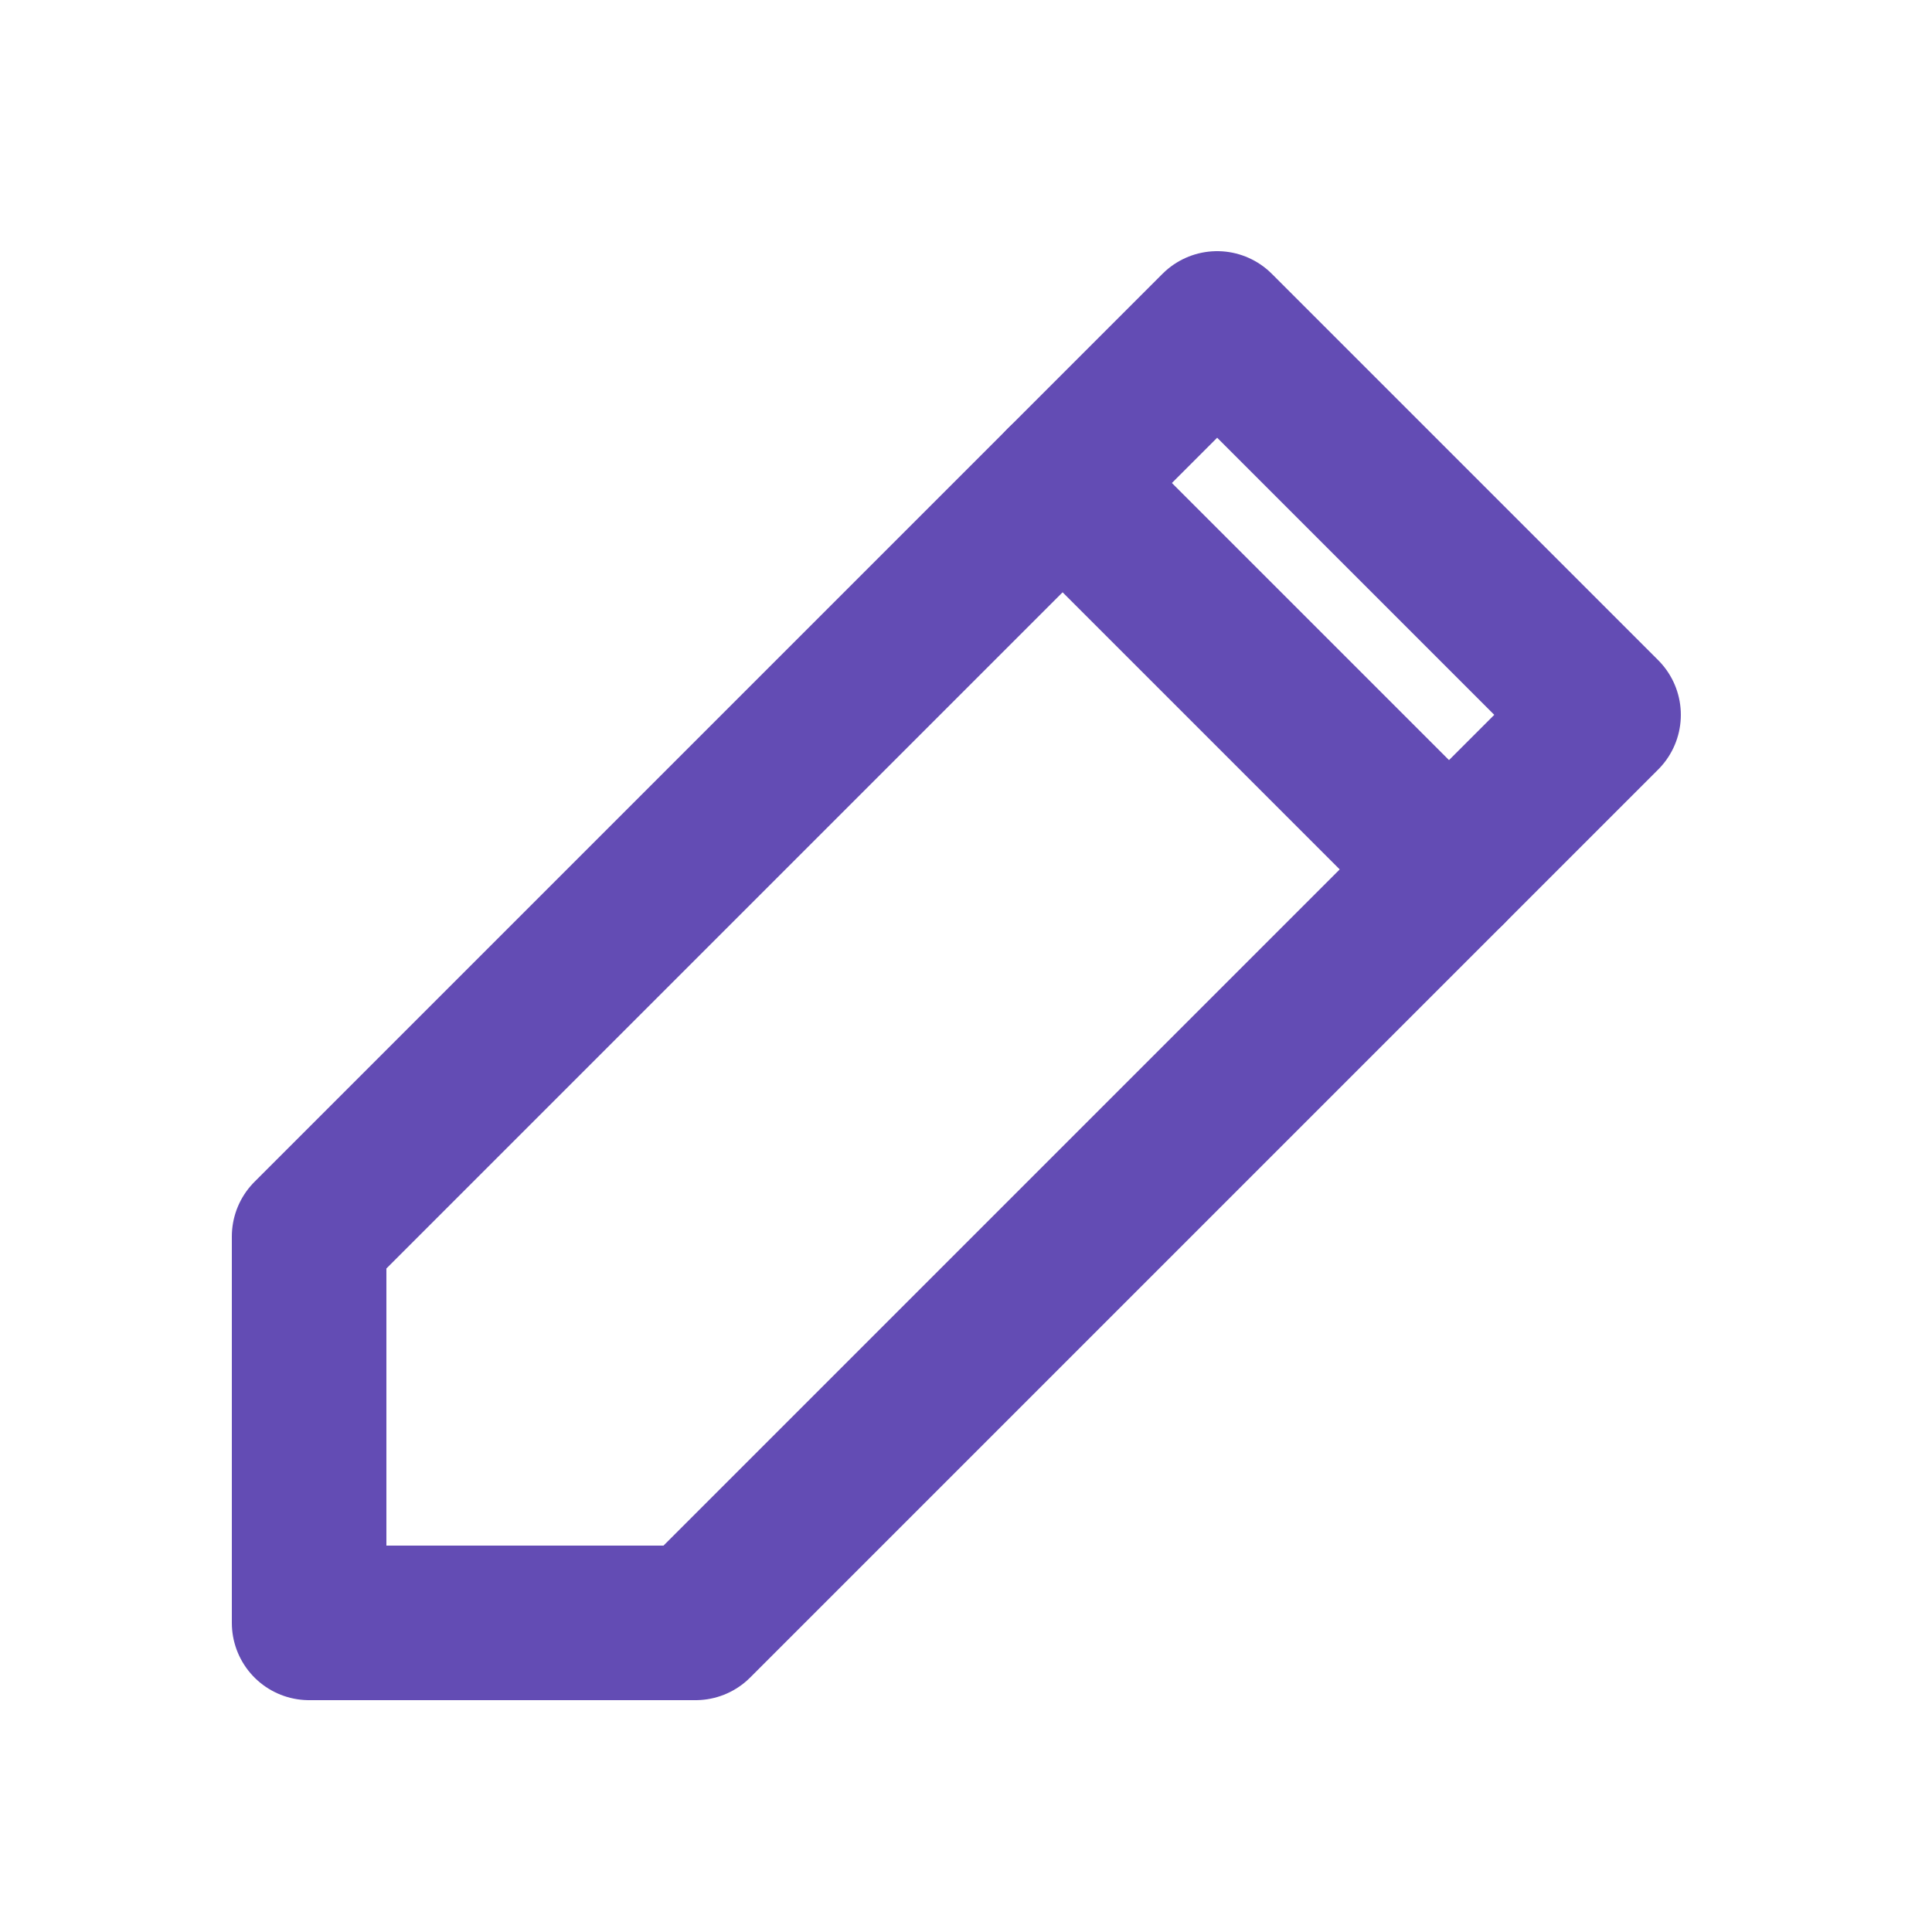
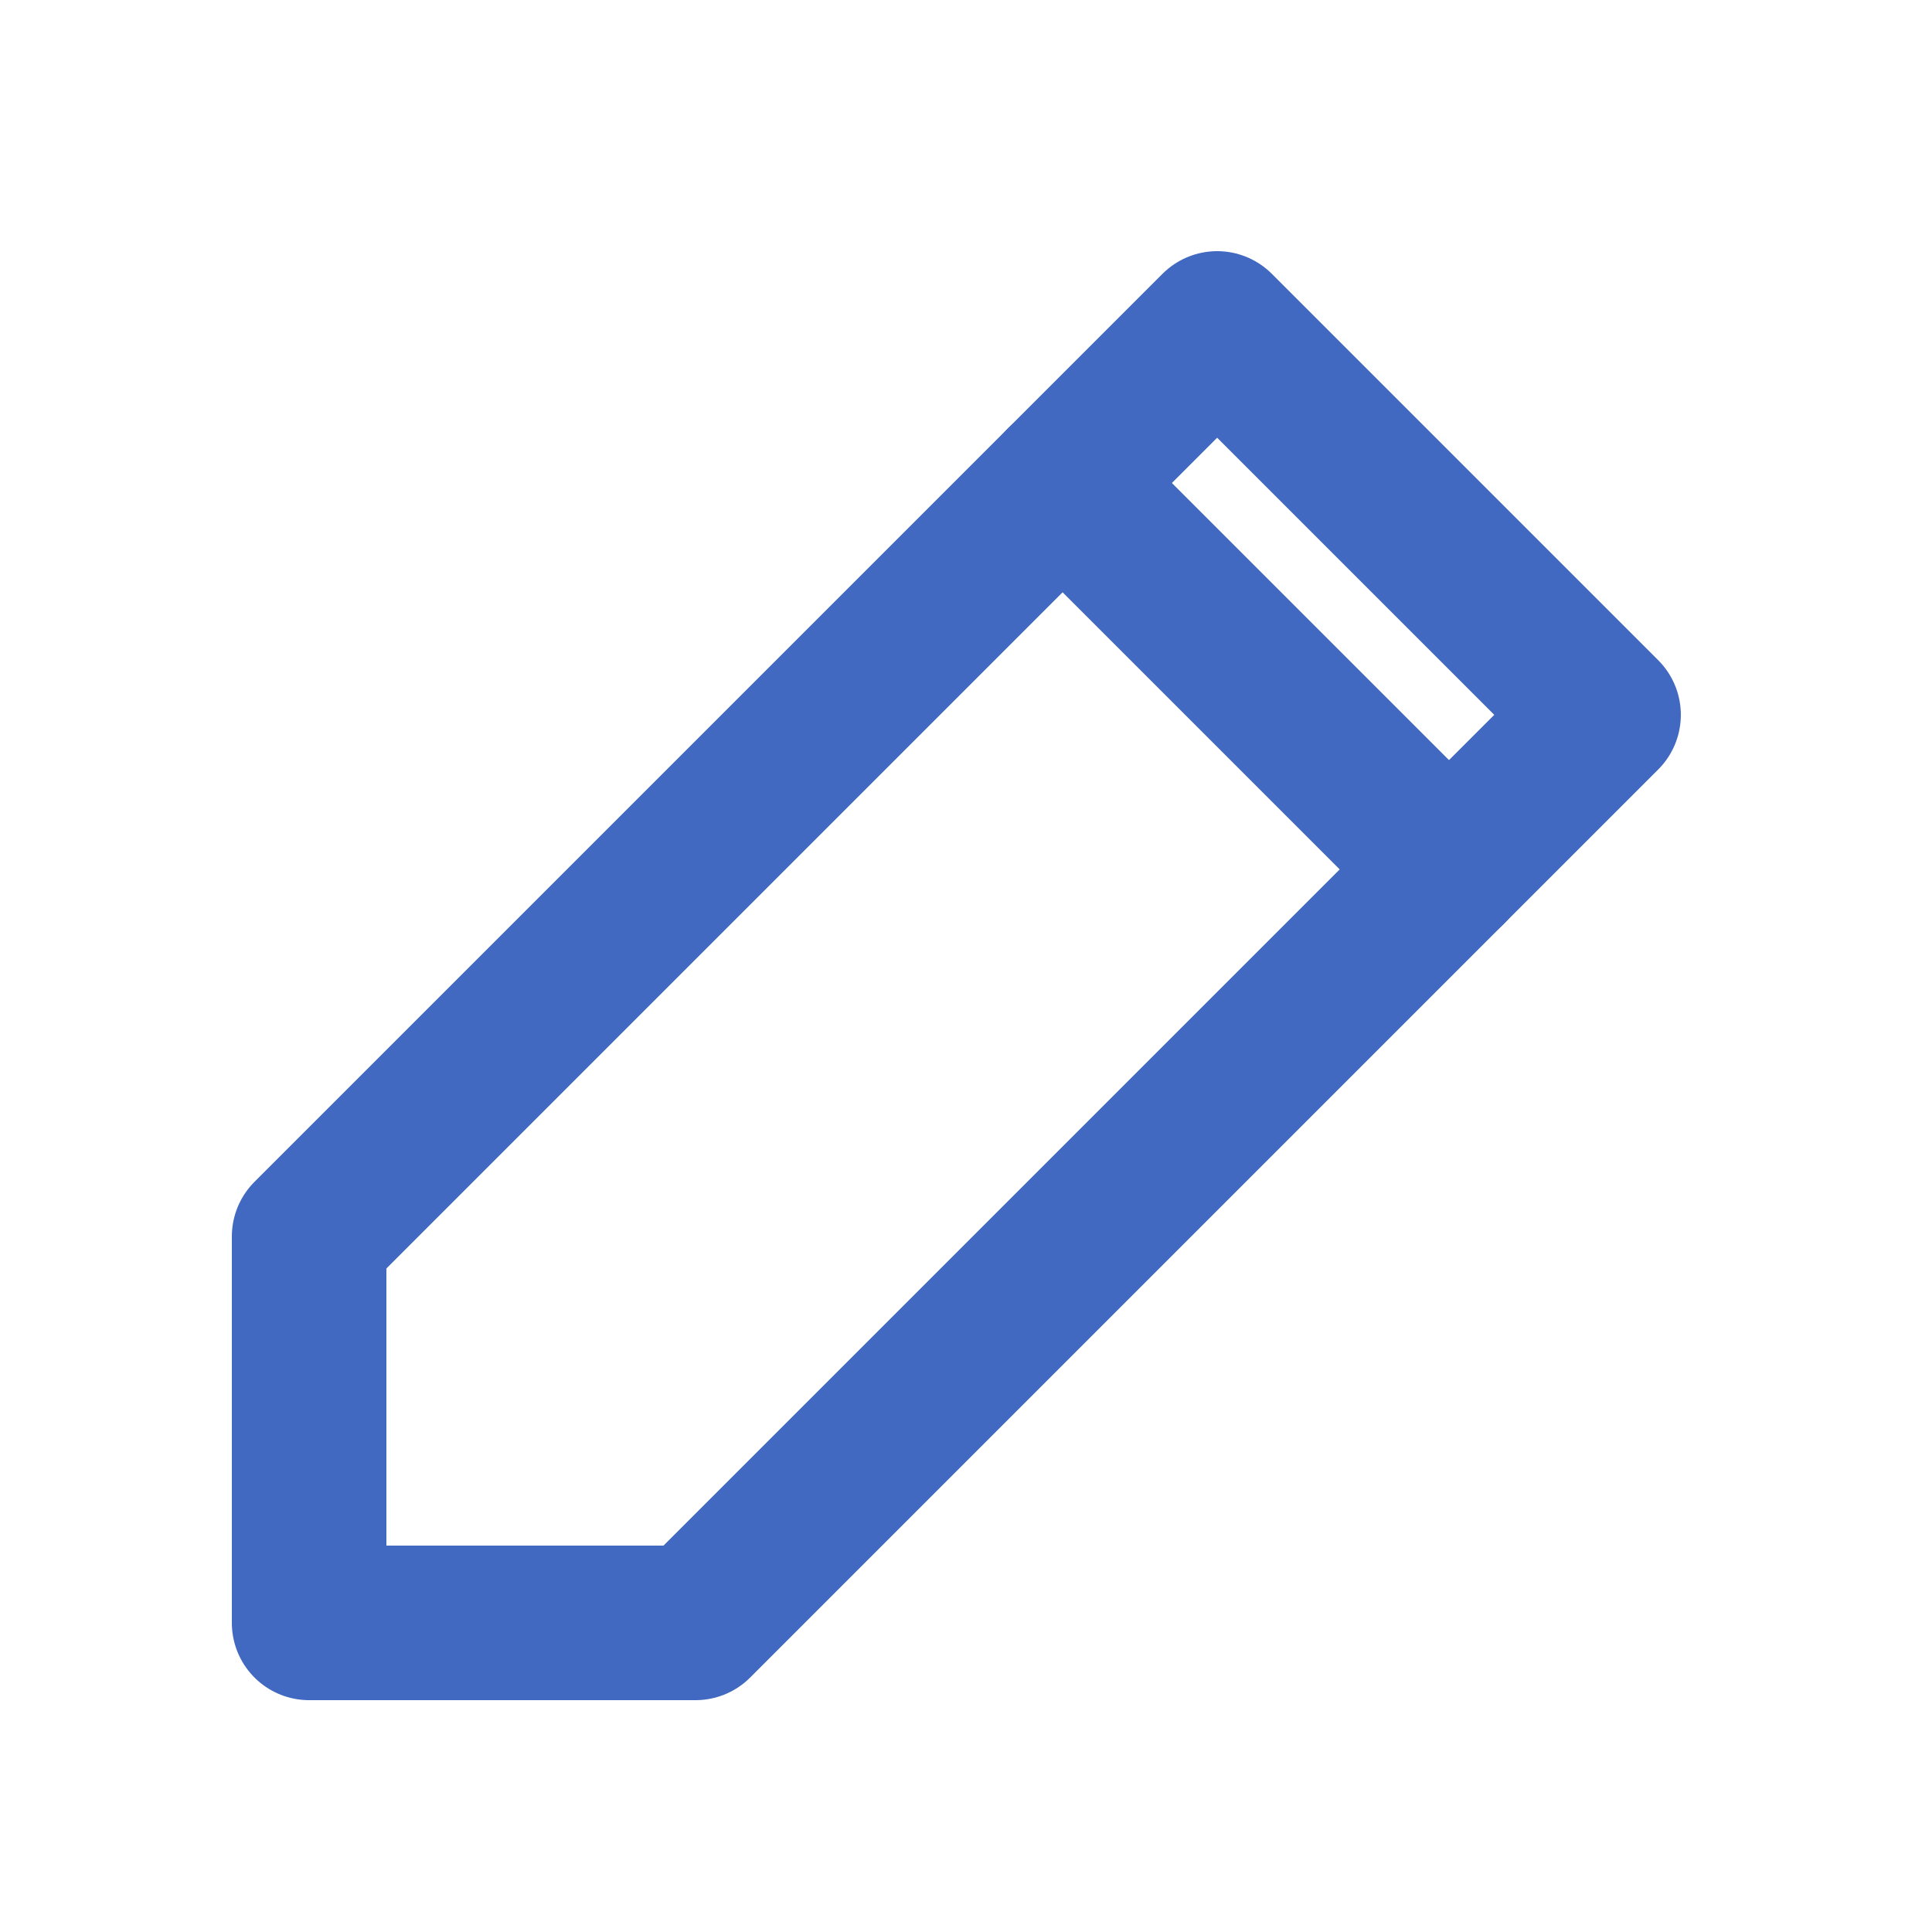
- <svg xmlns="http://www.w3.org/2000/svg" width="20" height="20" viewBox="0 0 20 20" fill="none" stroke="#634CB4" stroke-width="1.6" stroke-linecap="round" stroke-linejoin="round">
+ <svg xmlns="http://www.w3.org/2000/svg" width="20" height="20" viewBox="0 0 20 20" fill="none" stroke="#4169C1" stroke-width="1.6" stroke-linecap="round" stroke-linejoin="round">
  <path d="m12.6 3.4 4 4L7.2 16.8H3.2v-4L12.6 3.4Z" />
  <path d="m11 5 4 4" />
</svg>
